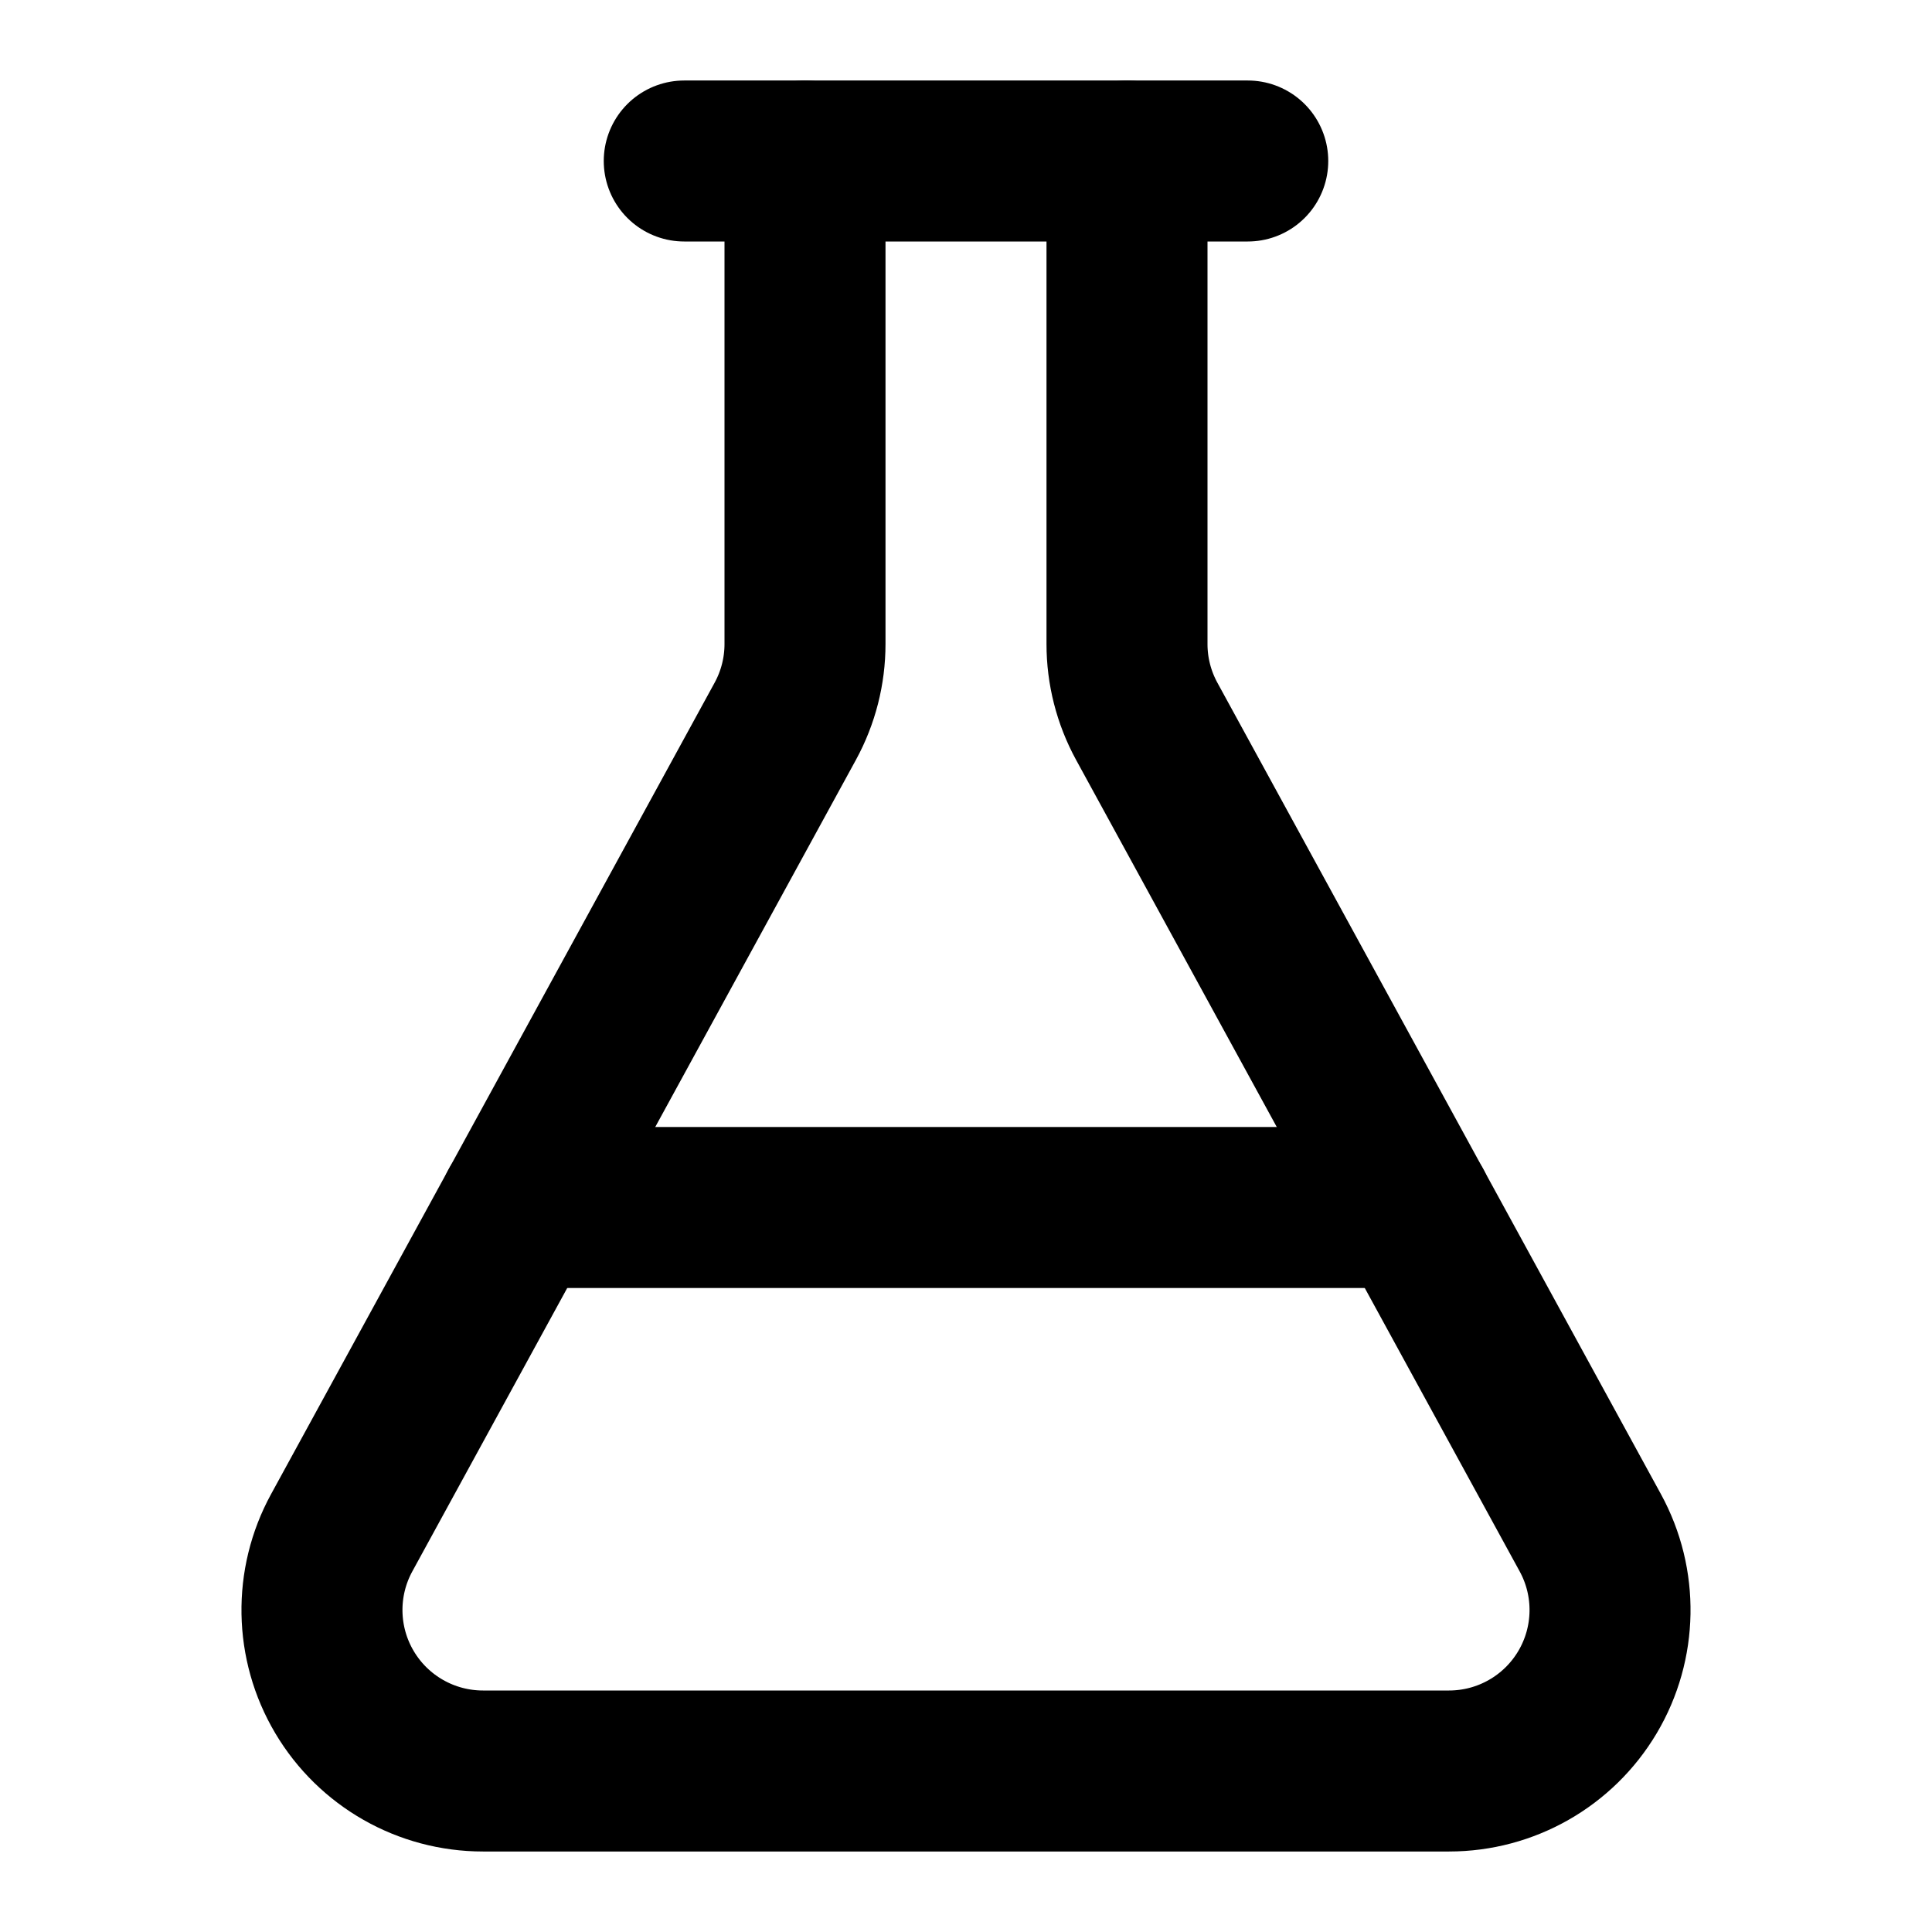
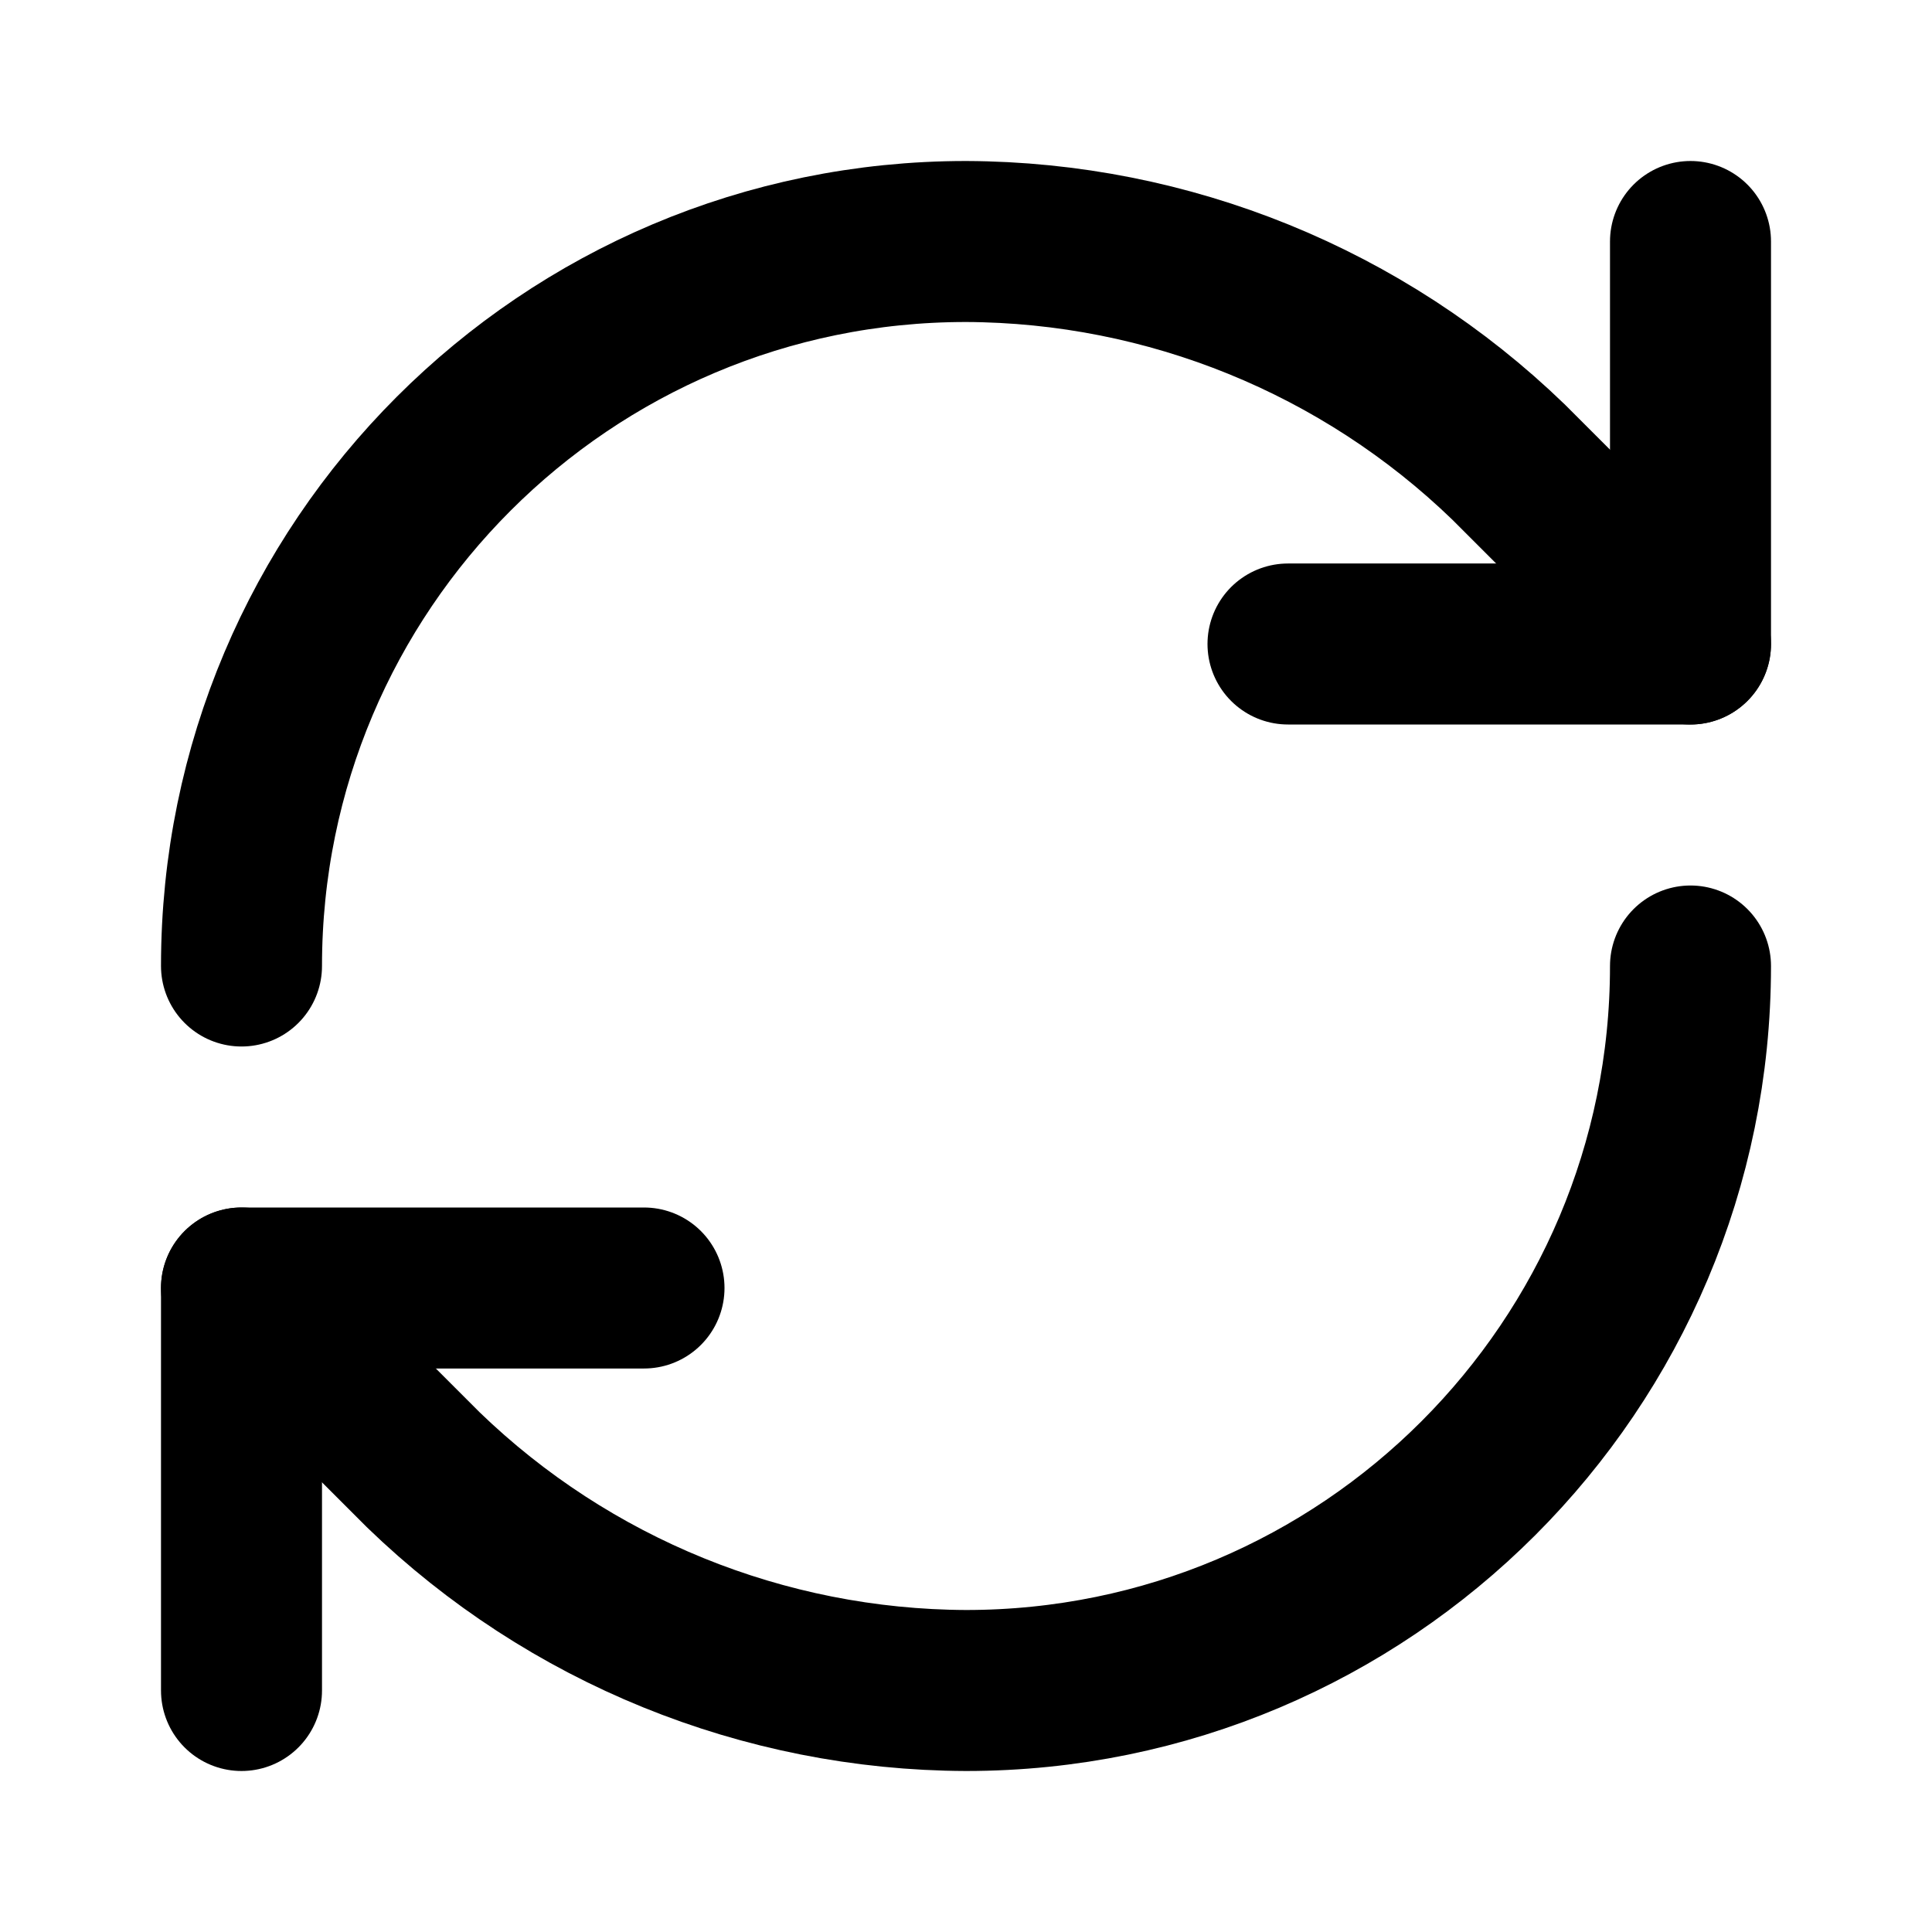
<svg xmlns="http://www.w3.org/2000/svg" width="24" height="24" viewBox="0 0 24 24" fill="none" stroke="currentColor" stroke-width="2" stroke-linecap="round" stroke-linejoin="round">
-   <path d="M14 2v6a2 2 0 0 0 .245.96l5.51 10.08A2 2 0 0 1 18 22H6a2 2 0 0 1-1.755-2.96l5.51-10.08A2 2 0 0 0 10 8V2" />
-   <path d="M6.453 15h11.094" />
-   <path d="M8.5 2h7" />
+   <path d="M3 12a9 9 0 0 1 9-9 9.75 9.75 0 0 1 6.74 2.74L21 8" />
+   <path d="M21 3v5h-5" />
+   <path d="M21 12a9 9 0 0 1-9 9 9.75 9.75 0 0 1-6.74-2.74L3 16" />
+   <path d="M8 16H3v5" />
</svg>
